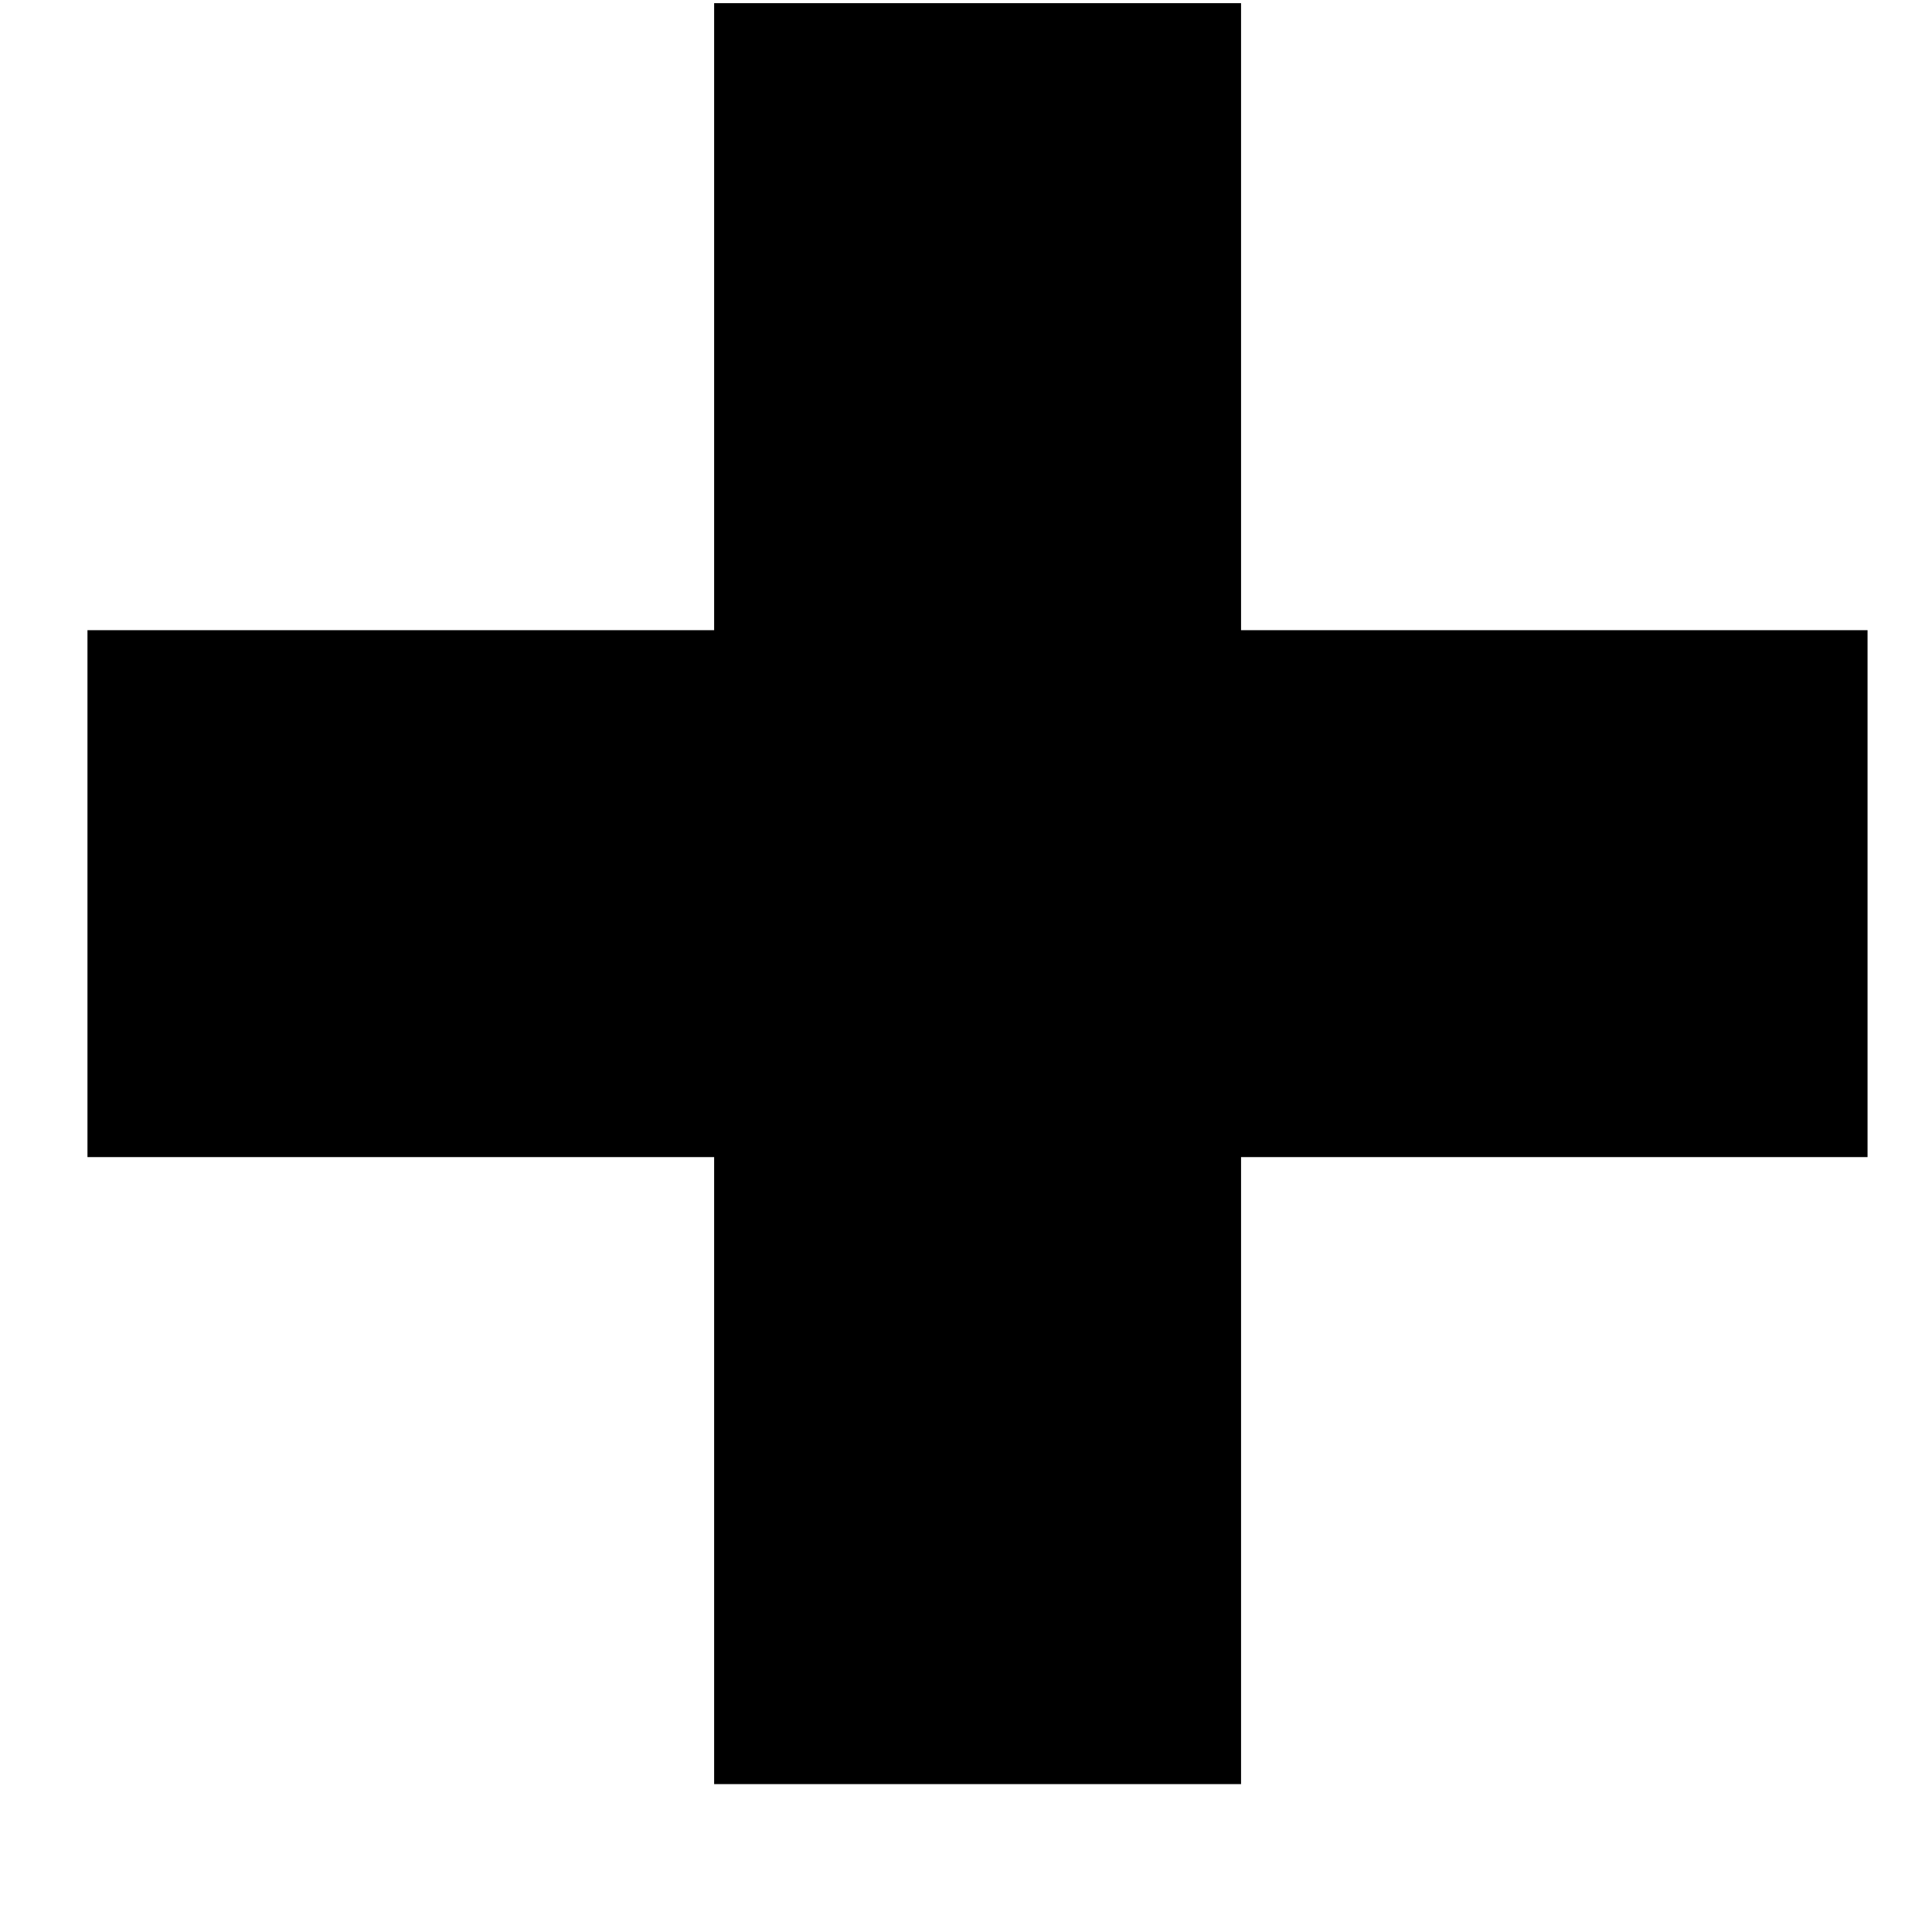
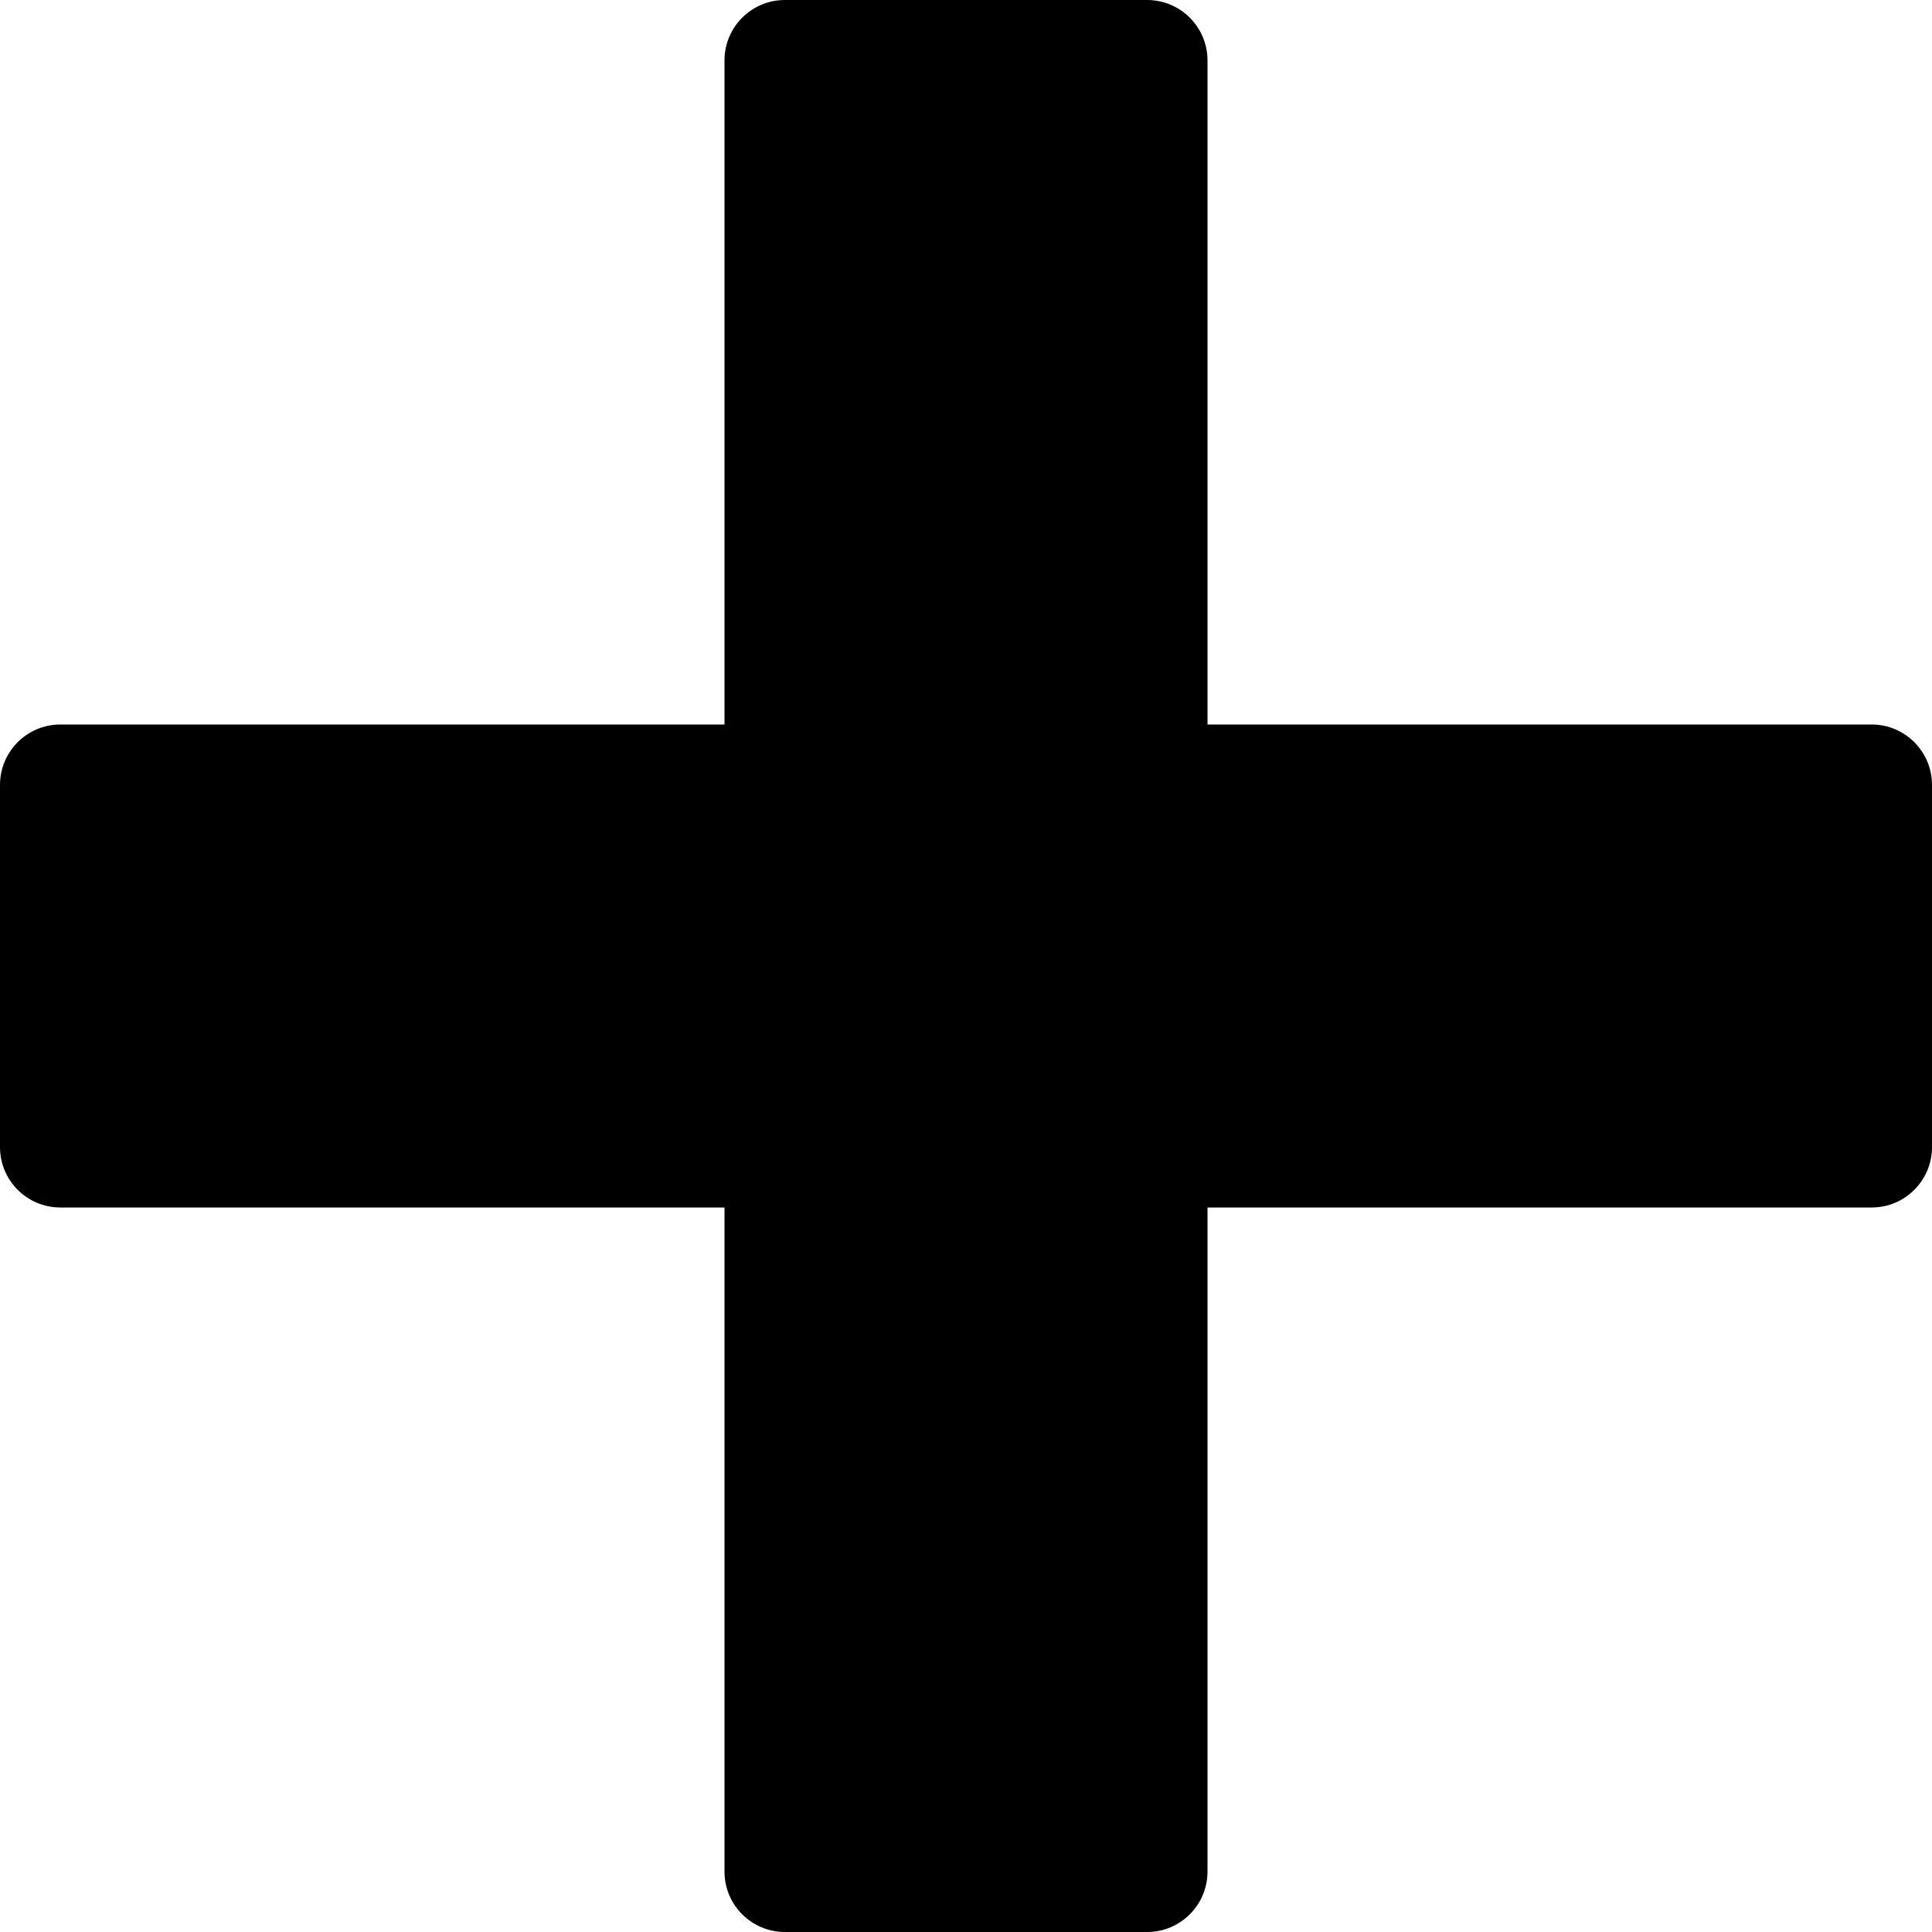
- <svg xmlns="http://www.w3.org/2000/svg" width="11" height="11" viewBox="0 0 11 11" fill="none">
-   <path d="M5.566 0.018V5.088M5.566 10.158V5.088M5.566 5.088H10.633M5.566 5.088H0.498" stroke="currentColor" stroke-width="3" />
+ <svg xmlns="http://www.w3.org/2000/svg" stroke="currentColor" fill="currentColor" stroke-width="0" version="1.1" viewBox="0 0 16 16" height="200px" width="200px">
+   <path d="M15.5 6h-5.5v-5.5c0-0.276-0.224-0.5-0.5-0.5h-3c-0.276 0-0.5 0.224-0.5 0.5v5.5h-5.5c-0.276 0-0.5 0.224-0.5 0.5v3c0 0.276 0.224 0.5 0.5 0.5h5.5v5.5c0 0.276 0.224 0.5 0.5 0.5h3c0.276 0 0.5-0.224 0.5-0.5v-5.5h5.5c0.276 0 0.5-0.224 0.5-0.5v-3c0-0.276-0.224-0.5-0.5-0.5z" />
</svg>
